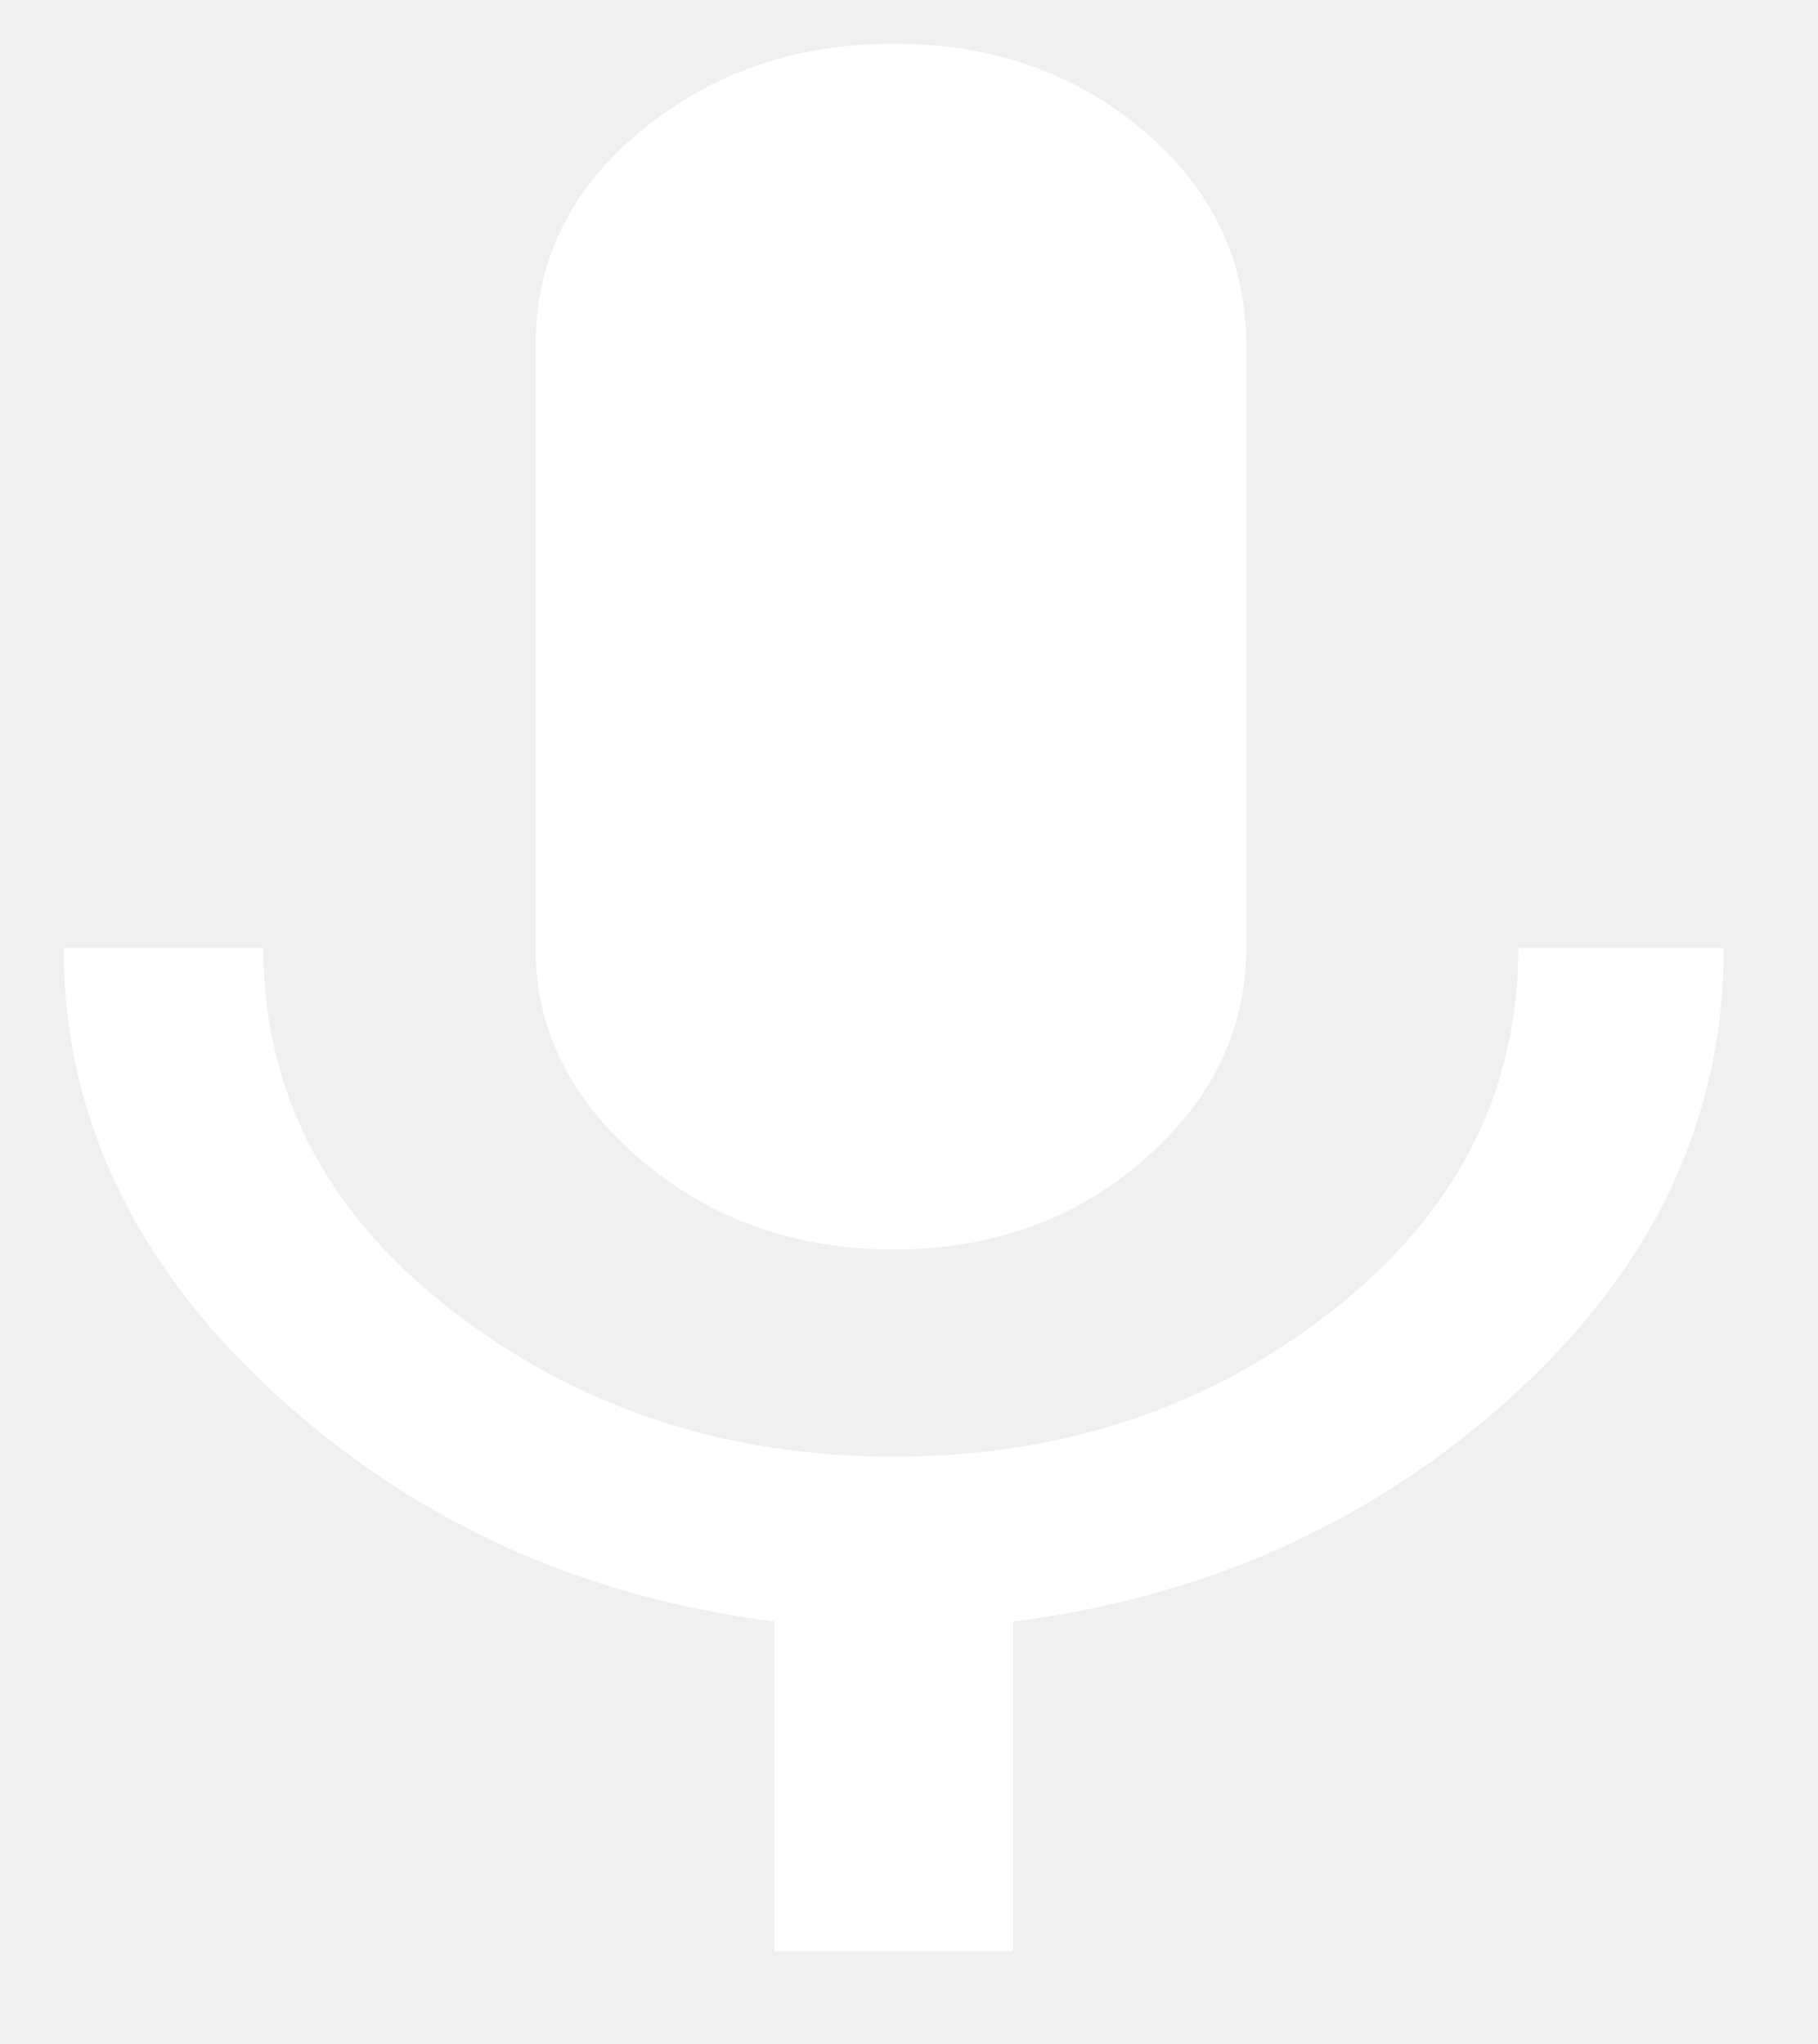
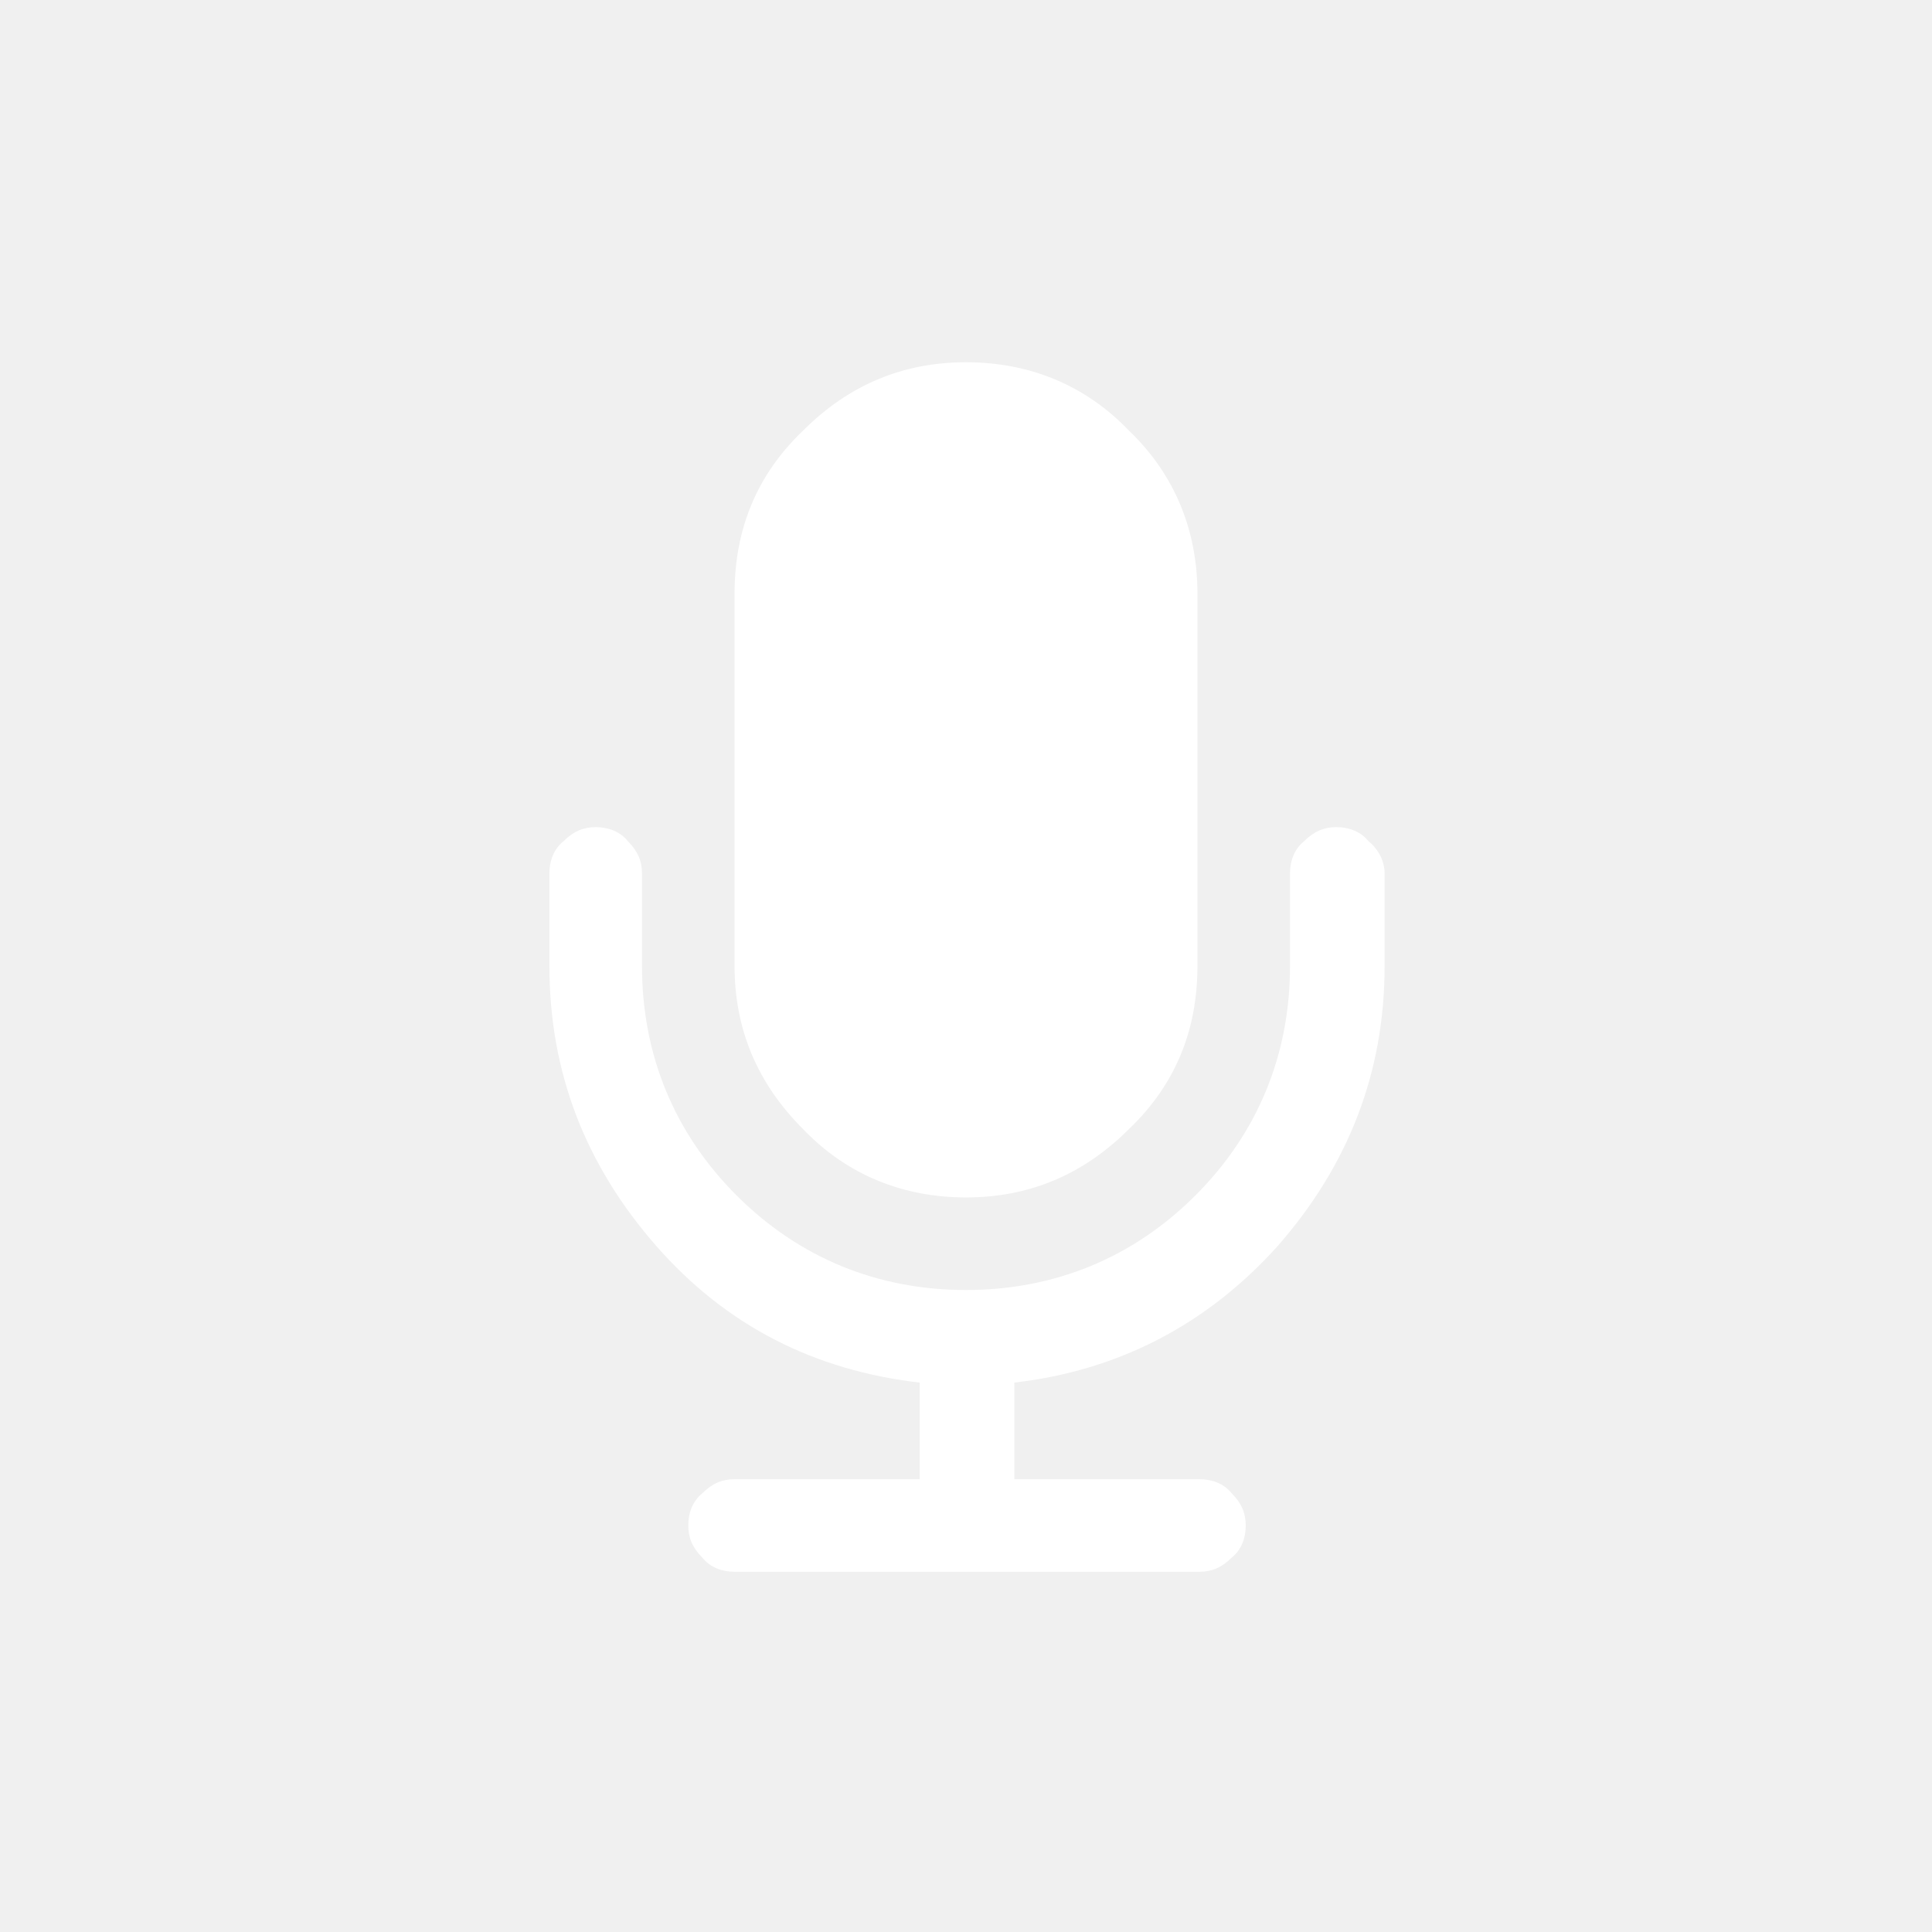
- <svg xmlns="http://www.w3.org/2000/svg" width="16" height="18" viewBox="0 0 16 18" fill="none">
-   <path d="M7.868 11.003C7.004 11.003 6.263 10.74 5.644 10.215C5.024 9.69 4.715 9.067 4.715 8.348V3.039C4.715 2.293 5.024 1.664 5.644 1.152C6.263 0.64 7.004 0.385 7.868 0.385C8.731 0.385 9.465 0.64 10.068 1.152C10.67 1.664 10.972 2.293 10.972 3.039V8.348C10.972 9.067 10.67 9.69 10.068 10.215C9.465 10.74 8.731 11.003 7.868 11.003ZM13.367 8.348H15.176C15.176 9.842 14.565 11.148 13.343 12.268C12.121 13.388 10.646 14.059 8.919 14.28V17.183H6.817V14.28C5.089 14.059 3.615 13.381 2.393 12.247C1.171 11.114 0.56 9.814 0.56 8.348H2.319C2.319 9.62 2.873 10.685 3.981 11.542C5.089 12.399 6.385 12.828 7.868 12.828C9.351 12.828 10.638 12.399 11.73 11.542C12.821 10.685 13.367 9.62 13.367 8.348Z" fill="white" fill-opacity="1" />
+ <svg xmlns="http://www.w3.org/2000/svg" version="1.1" id="Layer_1" x="0px" y="0px" viewBox="0 0 96 96" style="enable-background:new 0 0 96 96;" xml:space="preserve">
+   <style type="text/css">
+ 	.st0{fill:#FFF;}
+ </style>
+   <g id="XMLID_2_">
+     <path id="XMLID_6_" class="st0" d="M68.8,43.4V48c0,5.3-1.8,9.9-5.3,13.9c-3.5,3.9-7.9,6.2-13.1,6.8v4.8h9.2c0.6,0,1.2,0.2,1.6,0.7   c0.5,0.5,0.7,1,0.7,1.6s-0.2,1.2-0.7,1.6c-0.5,0.5-1,0.7-1.6,0.7H36.5c-0.6,0-1.2-0.2-1.6-0.7c-0.5-0.5-0.7-1-0.7-1.6   s0.2-1.2,0.7-1.6c0.5-0.5,1-0.7,1.6-0.7h9.2v-4.8c-5.2-0.6-9.6-2.8-13.1-6.8s-5.3-8.6-5.3-13.9v-4.6c0-0.6,0.2-1.2,0.7-1.6   c0.5-0.5,1-0.7,1.6-0.7s1.2,0.2,1.6,0.7c0.5,0.5,0.7,1,0.7,1.6V48c0,4.4,1.6,8.3,4.7,11.4s7,4.7,11.4,4.7s8.3-1.6,11.4-4.7   s4.7-7,4.7-11.4v-4.6c0-0.6,0.2-1.2,0.7-1.6c0.5-0.5,1-0.7,1.6-0.7s1.2,0.2,1.6,0.7C68.5,42.2,68.8,42.8,68.8,43.4z M59.5,29.5V48   c0,3.2-1.1,5.9-3.4,8.1c-2.3,2.3-5,3.4-8.1,3.4s-5.9-1.1-8.1-3.4c-2.3-2.3-3.4-5-3.4-8.1V29.5c0-3.2,1.1-5.9,3.4-8.1   c2.3-2.3,5-3.4,8.1-3.4s5.9,1.1,8.1,3.4C58.4,23.6,59.5,26.4,59.5,29.5z" />
+   </g>
</svg>
